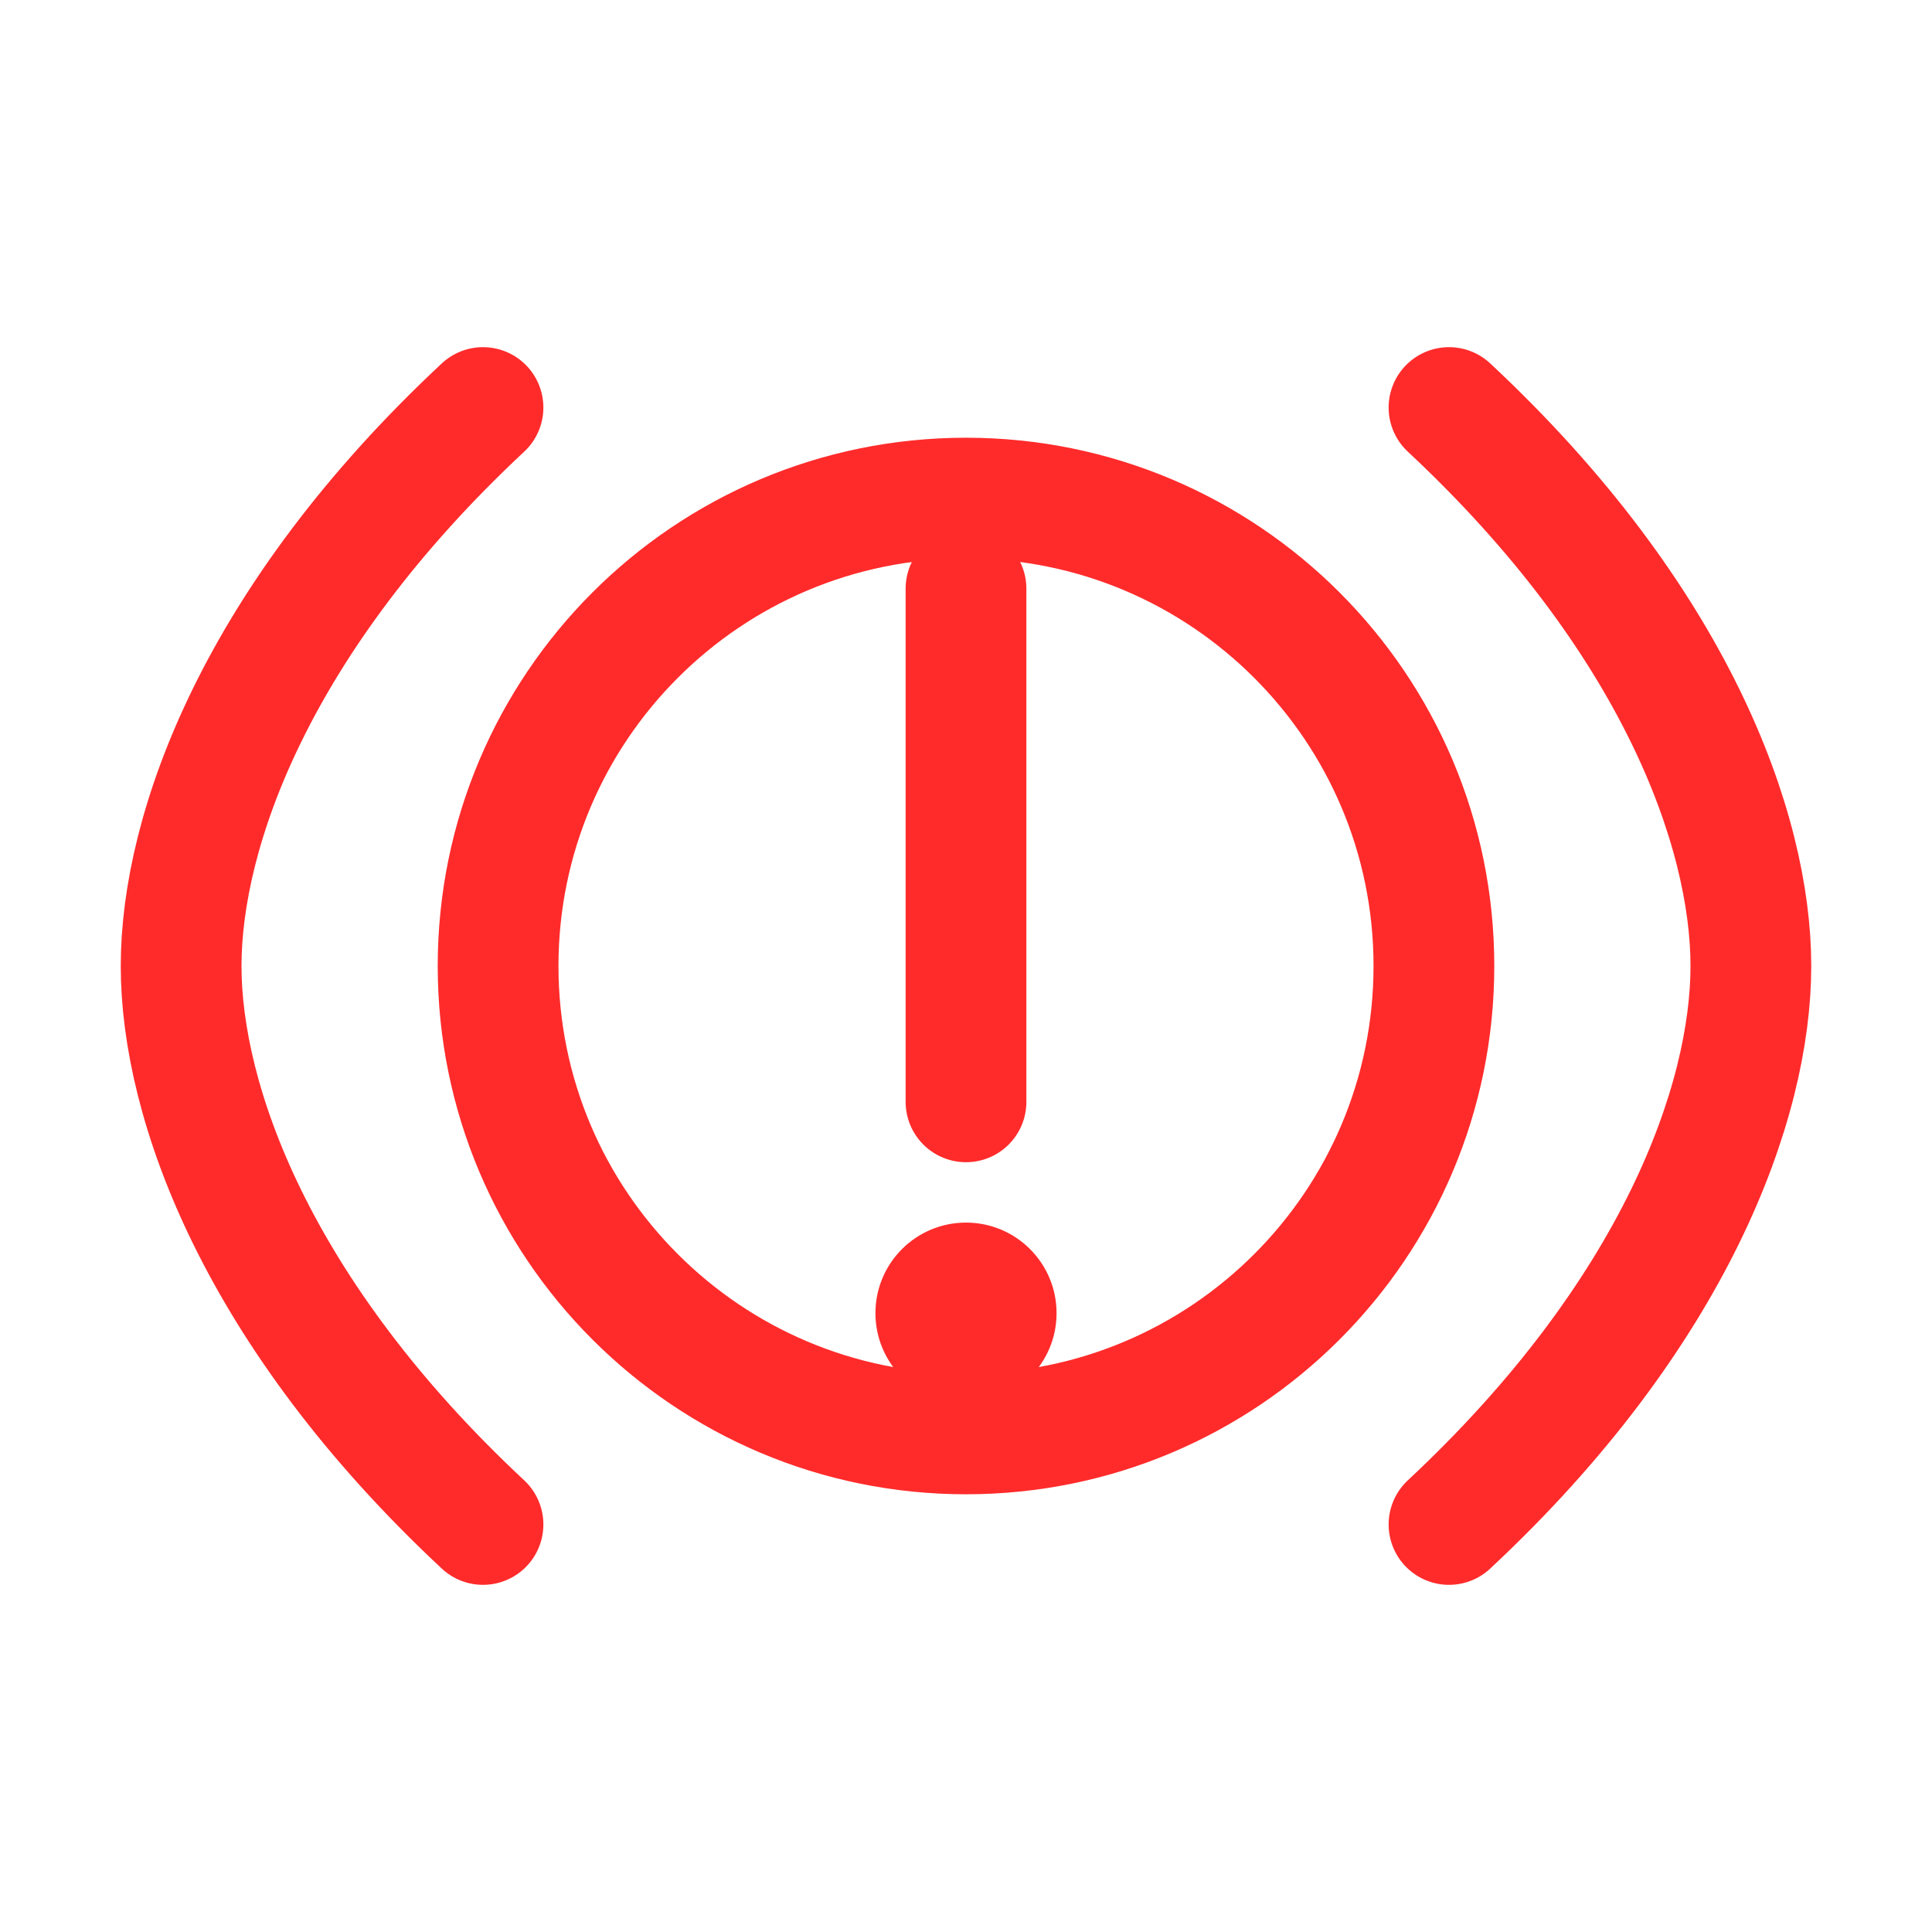
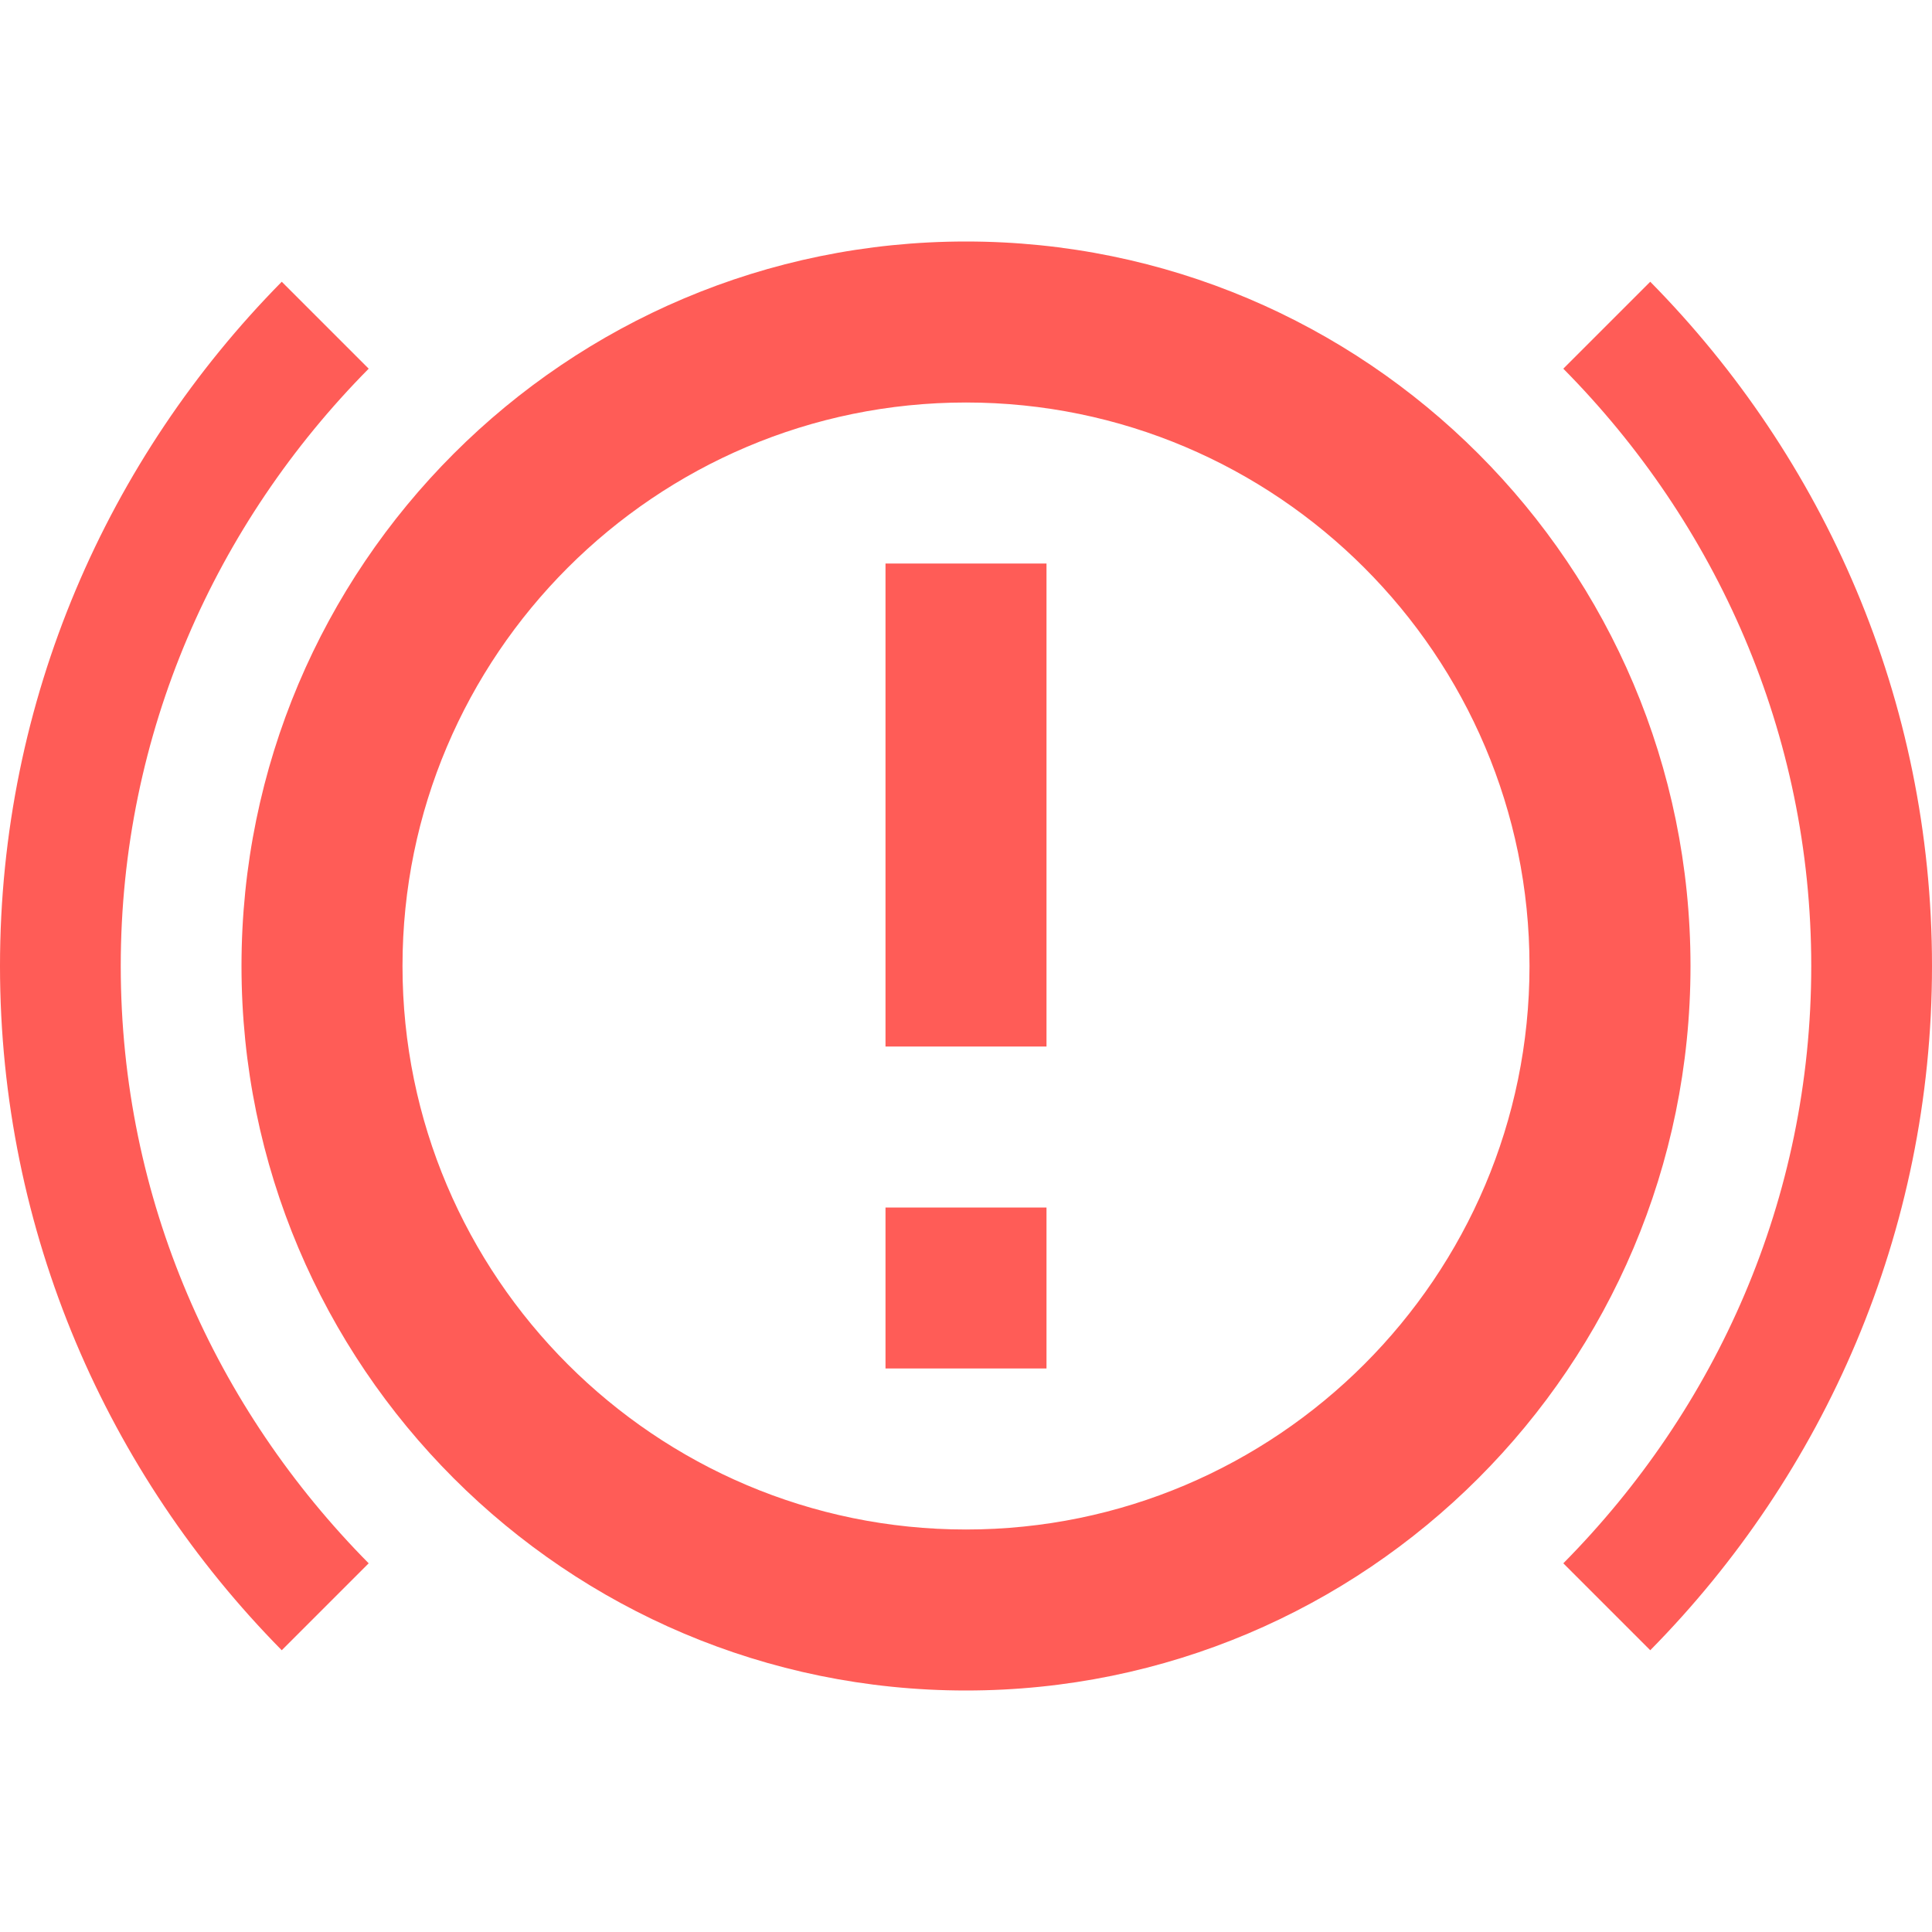
- <svg xmlns="http://www.w3.org/2000/svg" style="background:transparent" viewBox="0 0 128 128">
-   <g fill="none" stroke="#ff2b2b" stroke-width="8" stroke-linecap="round" stroke-linejoin="round">
-     <circle cx="64" cy="64" r="31" />
-     <path d="M32 27C17 41 12 55 12 64s5 23 20 37" />
-     <path d="M96 27c15 14 20 28 20 37s-5 23-20 37" />
-     <path d="M64 39v34" />
-   </g>
-   <circle cx="64" cy="87" r="6" fill="#ff2b2b" />
+ <svg xmlns="http://www.w3.org/2000/svg" viewBox="0 0 24 24" fill="#ff5c57">
+   <path d="M11,15H13V17H11V15M11,7H13V13H11V7M12,3A9,9 0 0,0 3,12A9,9 0 0,0 12,21A9,9 0 0,0 21,12A9,9 0 0,0 12,3M12,19C8.14,19 5,15.86 5,12C5,8.14 8.14,5 12,5C15.86,5 19,8.14 19,12C19,15.86 15.86,19 12,19M20.5,20.5C22.66,18.31 24,15.31 24,12C24,8.69 22.66,5.69 20.5,3.5L19.42,4.58C21.32,6.5 22.5,9.11 22.5,12C22.5,14.9 21.32,17.5 19.42,19.42L20.5,20.5M4.58,19.42C2.68,17.5 1.5,14.9 1.5,12C1.5,9.11 2.68,6.5 4.58,4.58L3.5,3.5C1.34,5.69 0,8.69 0,12C0,15.31 1.34,18.31 3.5,20.5L4.58,19.42Z" />
</svg>
